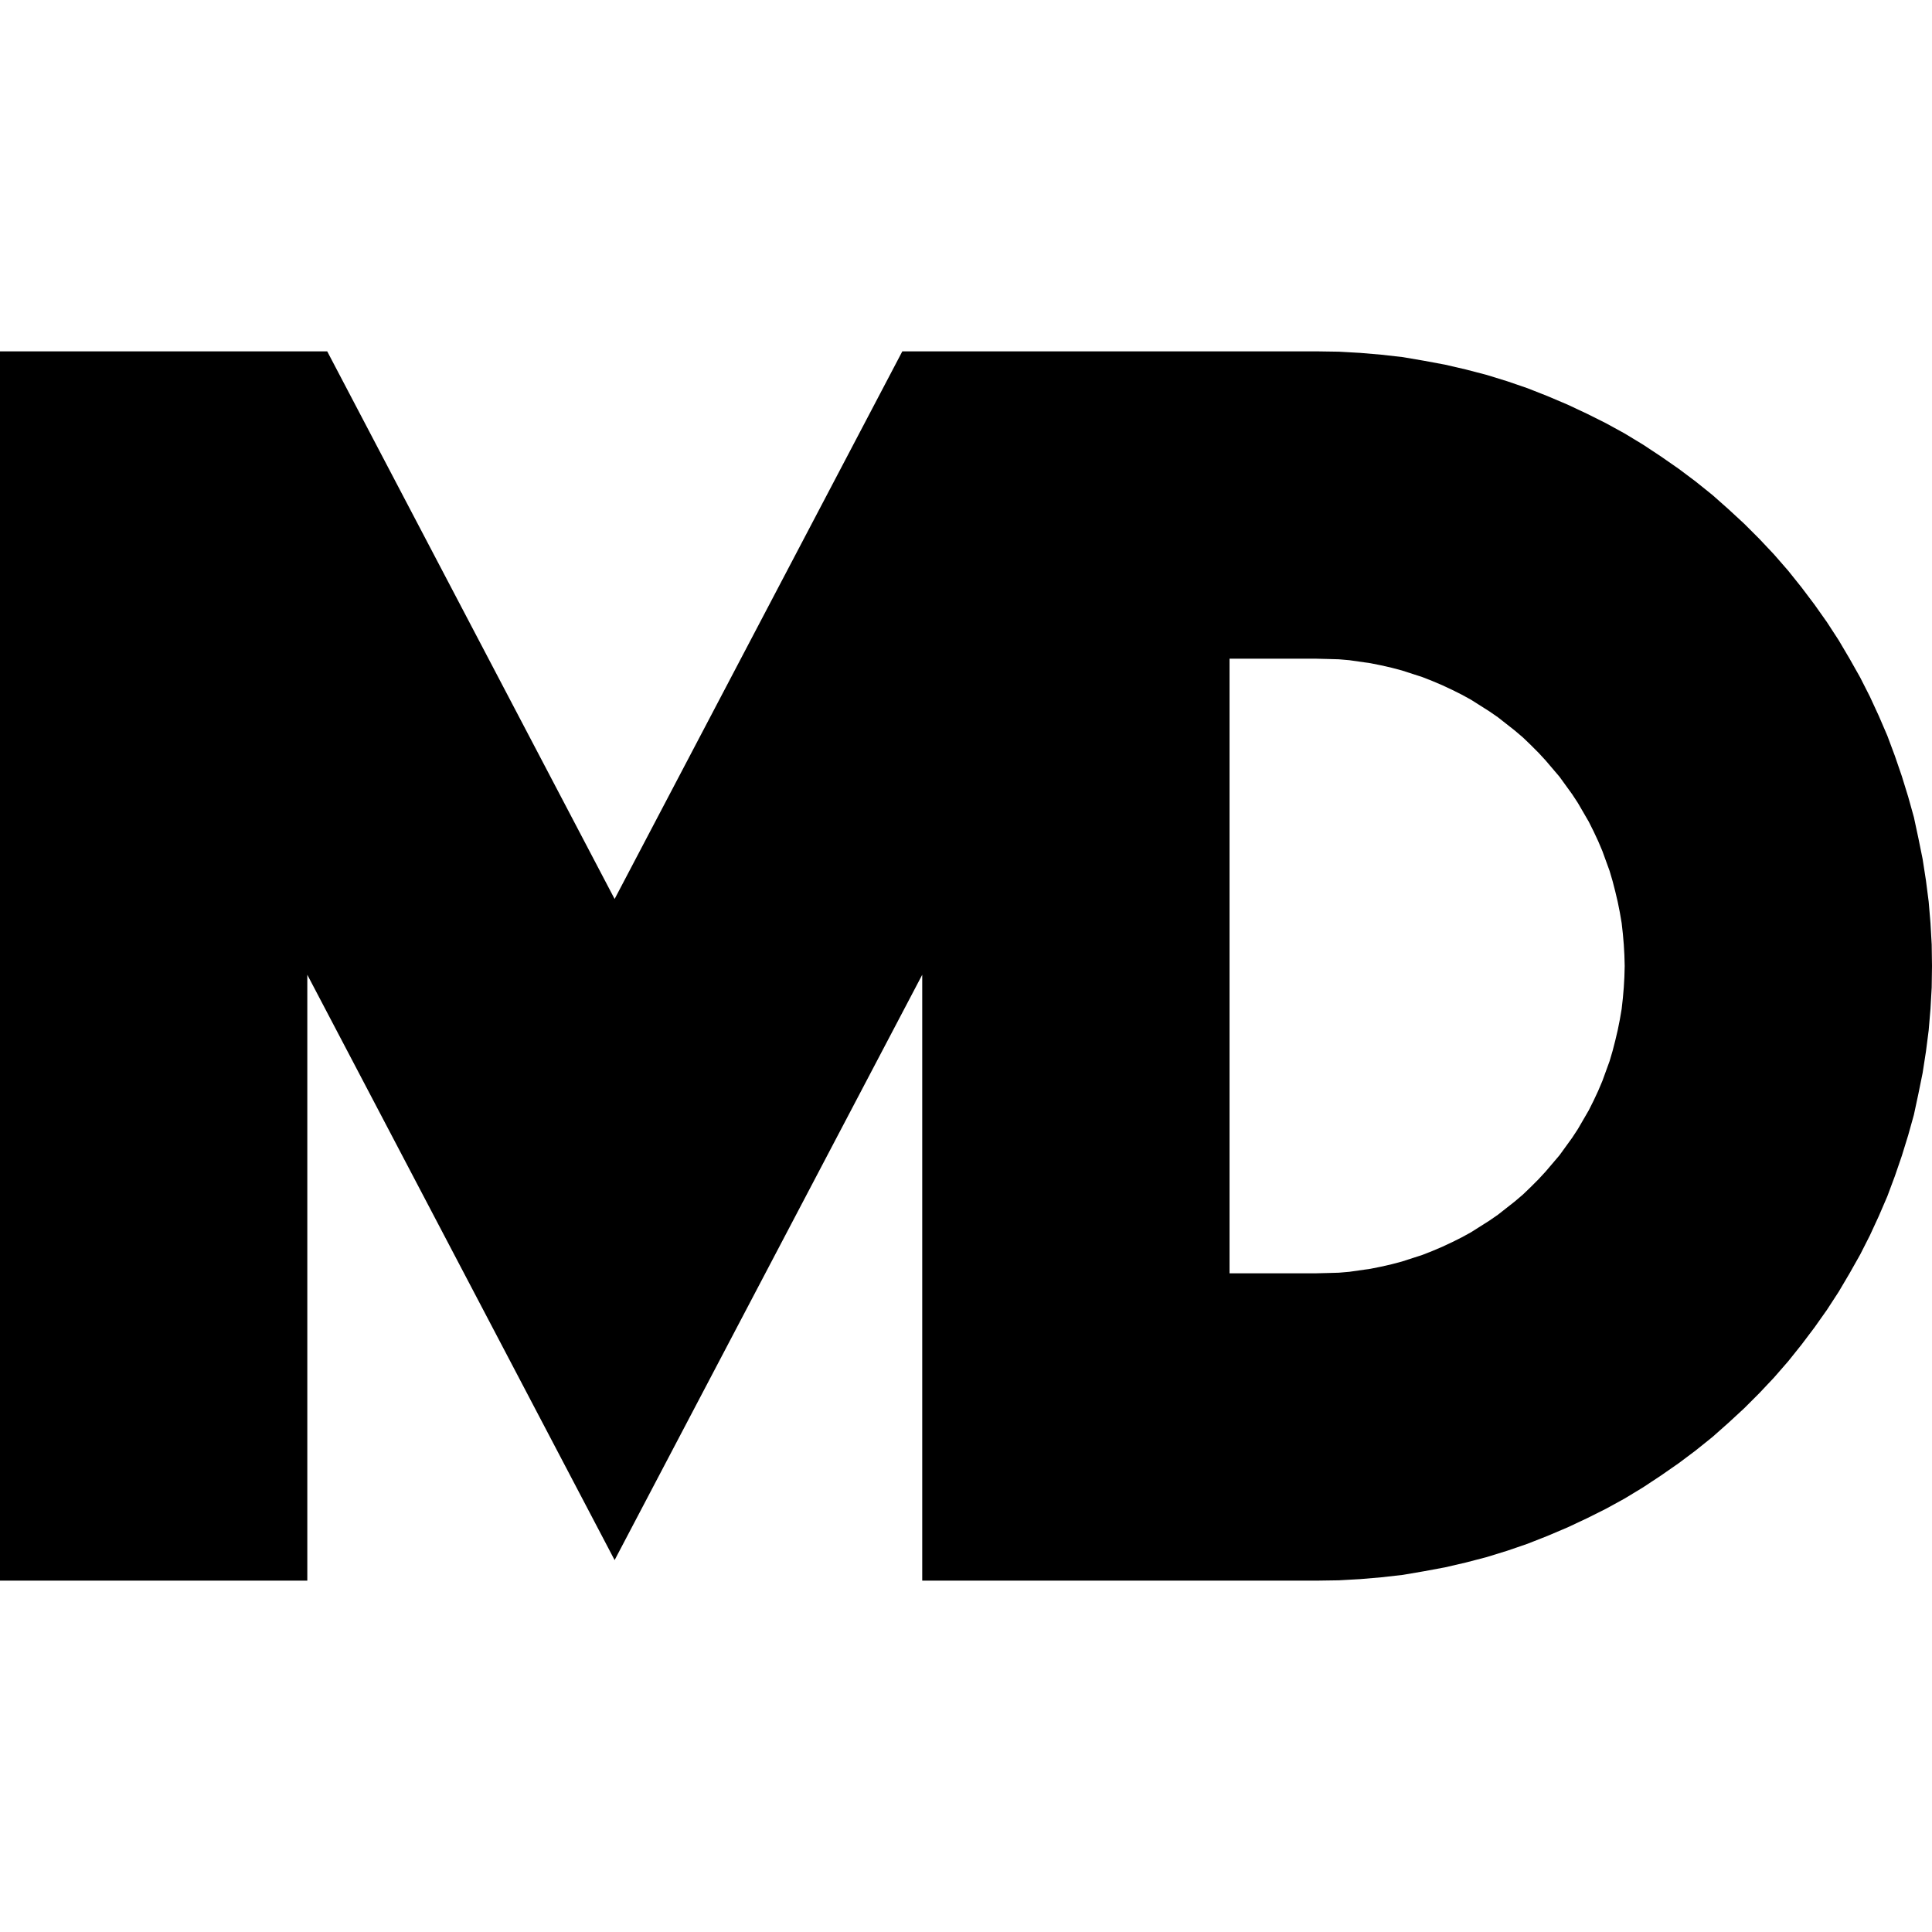
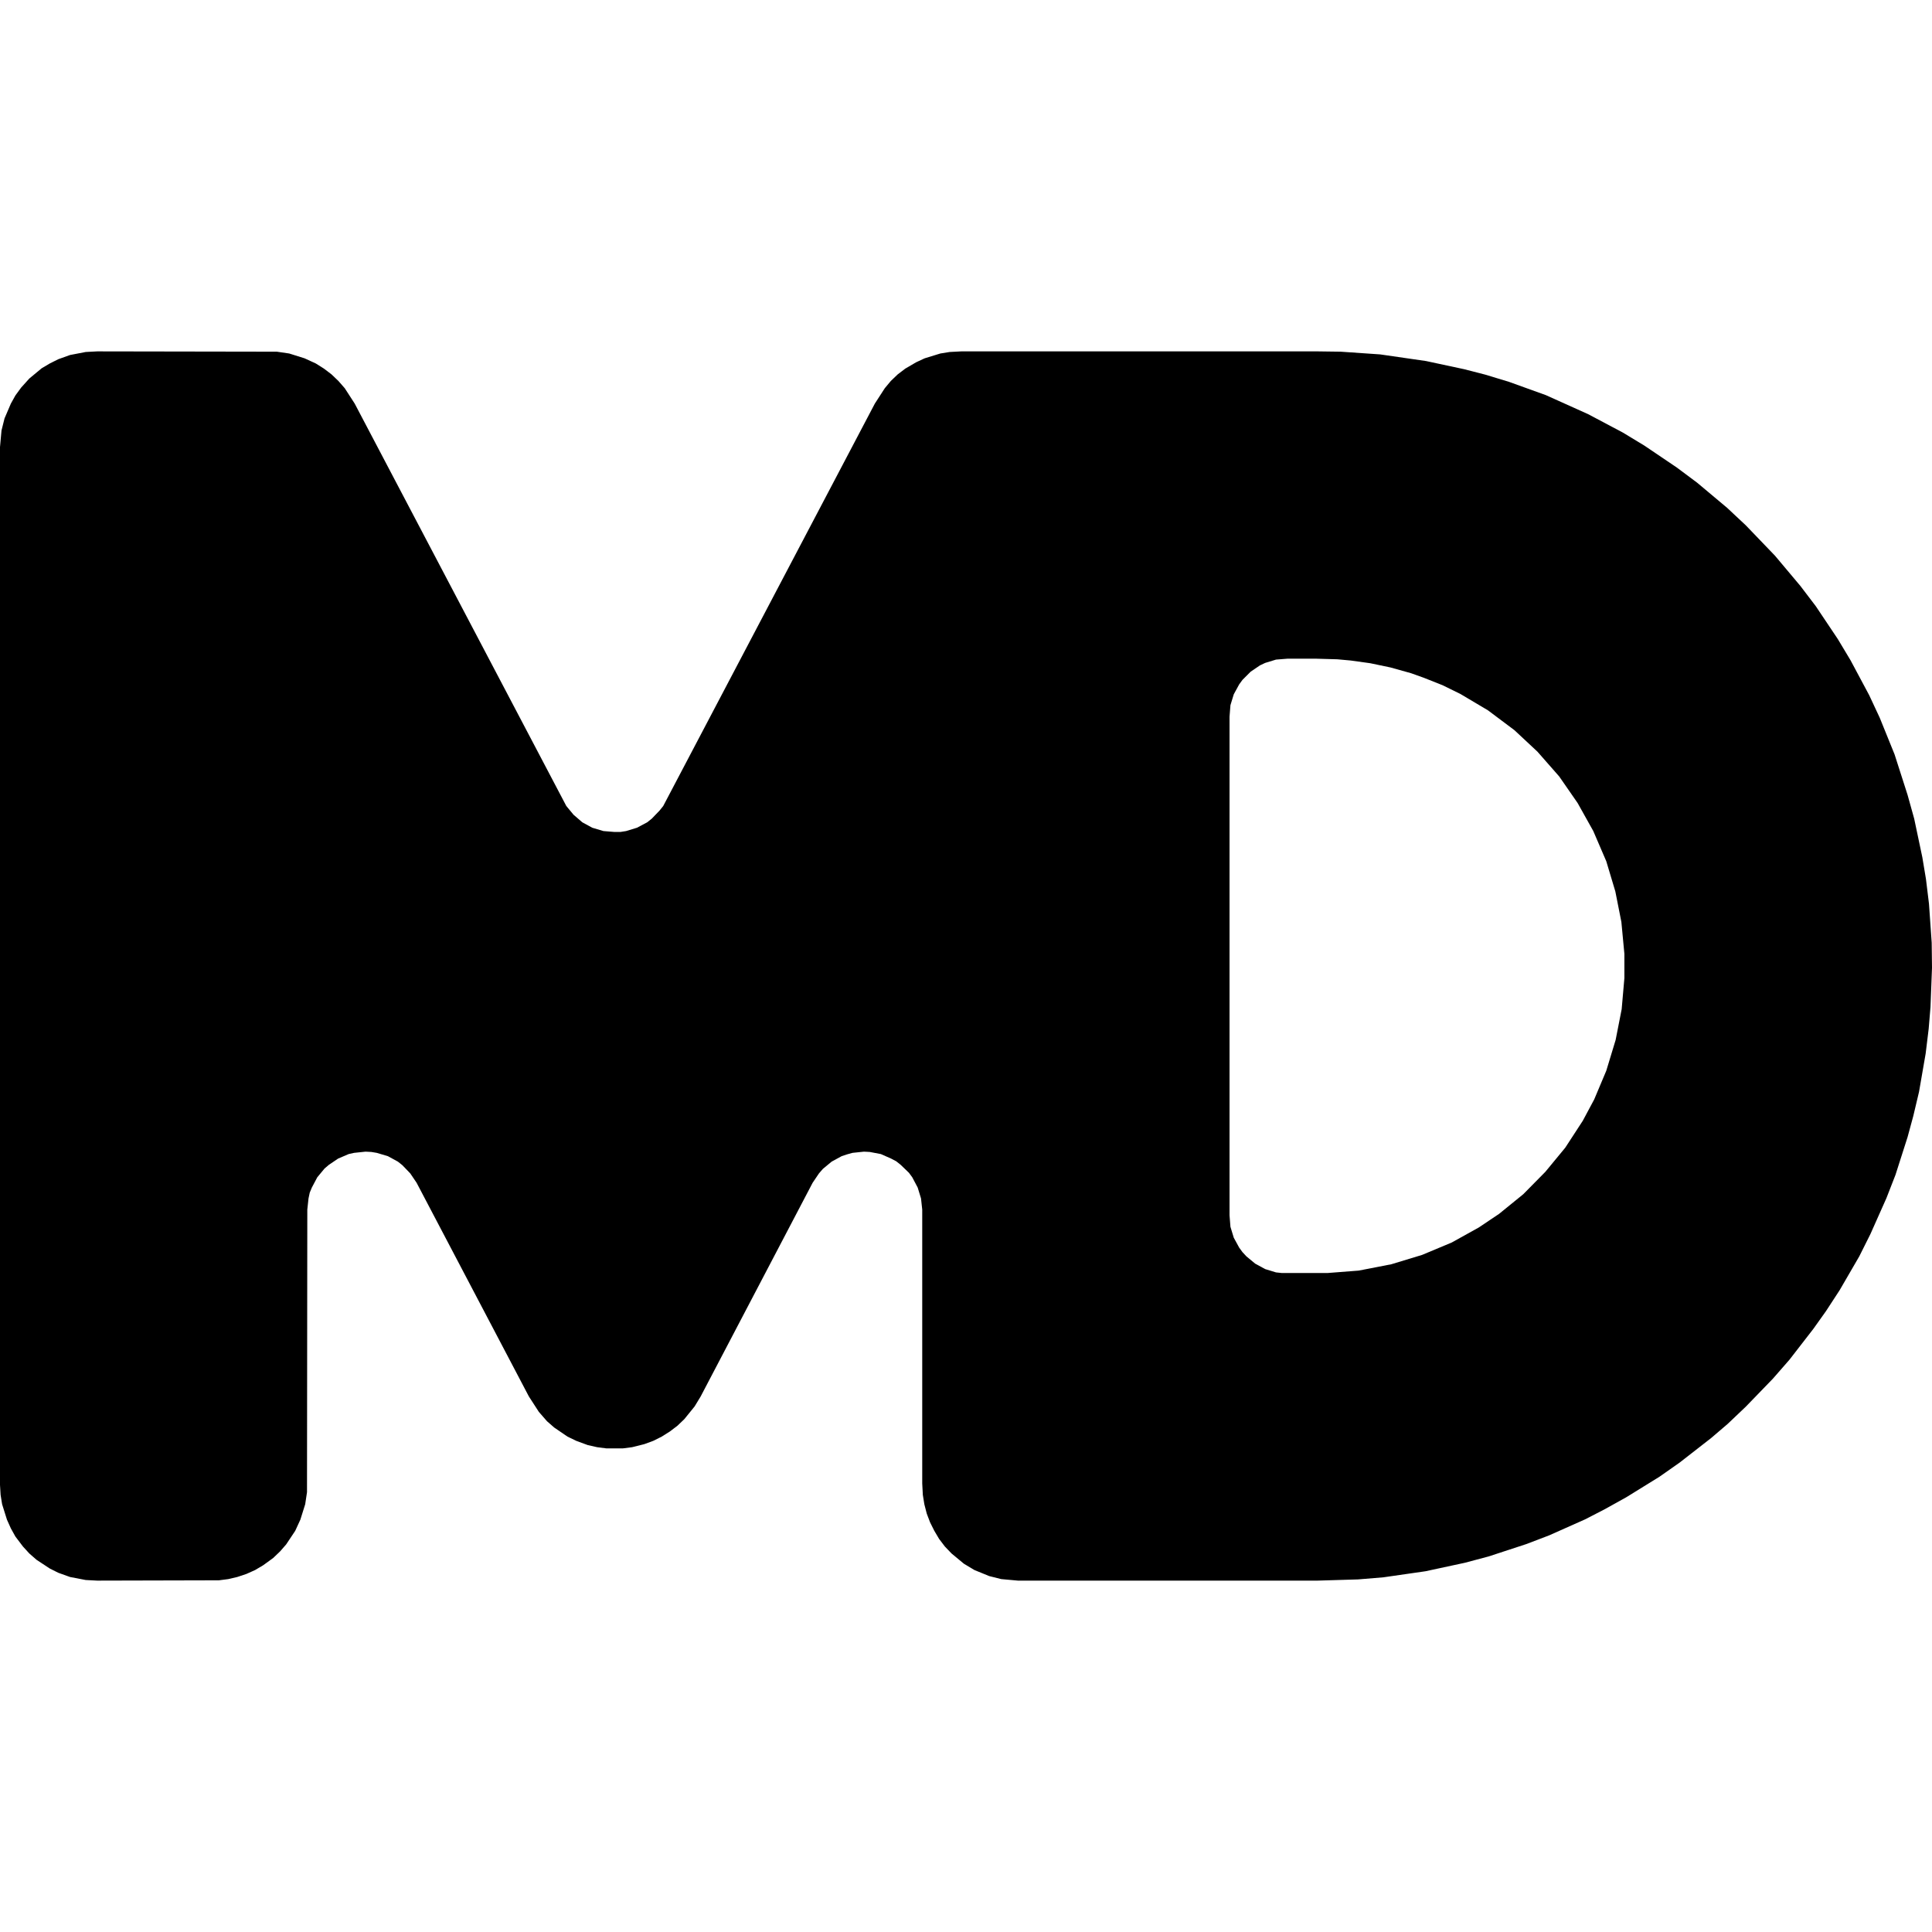
<svg xmlns="http://www.w3.org/2000/svg" viewBox="0 0 64 64" width="64" height="64">
-   <path d="M30.55 32.29L30.55 52.36L40.73 52.36L43.68 52.36L44.35 52.35L45.06 52.31L45.76 52.25L46.47 52.17L47.17 52.05L47.87 51.92L48.56 51.76L49.25 51.58L49.93 51.37L50.60 51.14L51.26 50.88L51.92 50.60L52.56 50.30L53.20 49.98L53.82 49.64L54.43 49.27L55.02 48.88L55.61 48.47L56.17 48.05L56.73 47.60L57.26 47.13L57.78 46.65L58.28 46.15L58.77 45.63L59.24 45.09L59.68 44.54L60.11 43.97L60.52 43.39L60.91 42.79L61.27 42.18L61.62 41.56L61.94 40.93L62.24 40.28L62.52 39.63L62.77 38.96L63.00 38.29L63.21 37.61L63.40 36.93L63.55 36.23L63.69 35.54L63.80 34.83L63.89 34.13L63.95 33.42L63.99 32.71L64.00 32.00L63.99 31.29L63.95 30.58L63.89 29.87L63.80 29.17L63.69 28.46L63.55 27.77L63.40 27.07L63.21 26.39L63.00 25.71L62.77 25.04L62.52 24.37L62.24 23.72L61.94 23.07L61.62 22.44L61.27 21.82L60.91 21.21L60.52 20.61L60.11 20.03L59.68 19.46L59.24 18.91L58.77 18.37L58.28 17.85L57.78 17.35L57.26 16.87L56.73 16.40L56.17 15.95L55.61 15.53L55.02 15.12L54.43 14.73L53.82 14.36L53.20 14.02L52.56 13.70L51.92 13.40L51.26 13.12L50.60 12.86L49.93 12.63L49.25 12.42L48.56 12.24L47.87 12.08L47.17 11.95L46.47 11.83L45.76 11.75L45.06 11.69L44.35 11.65L43.68 11.64L40.73 11.64L29.89 11.64L20.36 29.78L10.84 11.64L0.00 11.64L0.00 52.36L10.18 52.36L10.18 32.29L20.36 51.68ZM43.59 21.82L43.99 21.83L44.35 21.84L44.70 21.87L45.05 21.92L45.40 21.97L45.75 22.04L46.10 22.12L46.44 22.21L46.78 22.32L47.12 22.43L47.45 22.56L47.78 22.70L48.10 22.85L48.42 23.01L48.73 23.18L49.03 23.37L49.33 23.56L49.62 23.76L49.90 23.98L50.18 24.20L50.45 24.43L50.71 24.68L50.96 24.93L51.20 25.19L51.43 25.46L51.66 25.73L51.87 26.02L52.08 26.31L52.27 26.60L52.45 26.91L52.63 27.22L52.79 27.54L52.94 27.86L53.08 28.19L53.20 28.52L53.32 28.85L53.42 29.19L53.51 29.54L53.59 29.88L53.66 30.23L53.72 30.58L53.76 30.94L53.79 31.29L53.81 31.64L53.82 32.00L53.81 32.36L53.79 32.71L53.76 33.06L53.72 33.42L53.66 33.77L53.59 34.12L53.51 34.46L53.42 34.81L53.32 35.15L53.20 35.48L53.08 35.81L52.94 36.14L52.79 36.46L52.63 36.78L52.45 37.09L52.27 37.40L52.08 37.69L51.87 37.98L51.66 38.27L51.43 38.54L51.20 38.81L50.96 39.07L50.71 39.32L50.45 39.57L50.18 39.80L49.90 40.02L49.62 40.24L49.33 40.44L49.03 40.63L48.73 40.82L48.42 40.99L48.10 41.15L47.78 41.30L47.45 41.44L47.12 41.57L46.78 41.68L46.44 41.79L46.10 41.88L45.75 41.96L45.40 42.03L45.05 42.08L44.70 42.13L44.35 42.16L43.99 42.17L43.59 42.18L40.73 42.18L40.73 21.82Z" fill="currentColor" />
+   <path d="M10.18 40.07L10.22 39.70L10.26 39.51L10.33 39.34L10.51 39.00L10.75 38.71L10.89 38.59L11.20 38.38L11.55 38.23L11.73 38.19L12.11 38.15L12.30 38.16L12.48 38.19L12.85 38.30L13.18 38.48L13.33 38.60L13.59 38.87L13.80 39.18L17.52 46.26L17.85 46.77L18.12 47.08L18.36 47.29L18.80 47.59L19.09 47.73L19.47 47.87L19.78 47.94L20.09 47.98L20.63 47.98L20.94 47.94L21.34 47.84L21.64 47.73L21.92 47.59L22.19 47.42L22.44 47.23L22.67 47.01L23.01 46.59L23.21 46.26L26.92 39.18L27.13 38.87L27.26 38.72L27.55 38.48L27.88 38.30L28.06 38.24L28.24 38.19L28.62 38.15L28.81 38.16L29.18 38.23L29.52 38.38L29.69 38.47L29.84 38.59L30.11 38.85L30.22 39.00L30.40 39.34L30.51 39.70L30.55 40.07L30.55 49.14L30.57 49.52L30.62 49.83L30.70 50.14L30.81 50.43L30.95 50.71L31.11 50.98L31.30 51.23L31.52 51.46L31.93 51.80L32.28 52.01L32.77 52.21L33.17 52.31L33.72 52.36L43.65 52.36L44.99 52.32L45.83 52.25L47.22 52.05L48.52 51.77L49.31 51.56L50.56 51.15L51.32 50.86L52.51 50.33L53.15 50.00L53.87 49.60L54.97 48.92L55.64 48.45L56.68 47.64L57.23 47.17L57.83 46.60L58.73 45.67L59.28 45.04L60.07 44.02L60.49 43.43L60.94 42.74L61.59 41.62L61.96 40.88L62.49 39.69L62.79 38.92L63.19 37.67L63.38 36.97L63.57 36.17L63.79 34.90L63.89 34.08L63.95 33.36L64.00 32.06L63.99 31.23L63.90 29.94L63.80 29.12L63.68 28.40L63.41 27.12L63.19 26.33L62.76 24.99L62.27 23.78L61.92 23.03L61.30 21.87L60.88 21.17L60.15 20.08L59.64 19.41L58.80 18.41L57.83 17.40L57.21 16.82L56.22 15.99L55.55 15.49L54.47 14.76L53.76 14.33L52.61 13.72L51.21 13.09L49.99 12.65L49.20 12.41L48.50 12.23L47.24 11.96L45.72 11.74L44.41 11.65L43.66 11.64L31.84 11.64L31.46 11.66L31.15 11.71L30.63 11.87L30.35 12.00L29.99 12.21L29.74 12.40L29.51 12.62L29.31 12.86L28.98 13.37L21.97 26.70L21.85 26.85L21.59 27.12L21.44 27.24L21.10 27.42L20.74 27.53L20.55 27.56L20.36 27.56L19.99 27.53L19.62 27.42L19.29 27.24L19.00 26.99L18.76 26.70L11.75 13.37L11.42 12.86L11.21 12.62L10.98 12.40L10.73 12.21L10.46 12.04L10.09 11.87L9.58 11.71L9.17 11.65L3.22 11.64L2.84 11.66L2.32 11.76L1.93 11.90L1.65 12.04L1.38 12.20L0.97 12.54L0.70 12.84L0.51 13.10L0.36 13.37L0.15 13.86L0.05 14.26L0.00 14.81L0.00 49.19L0.02 49.52L0.07 49.83L0.23 50.34L0.36 50.63L0.51 50.90L0.76 51.23L0.97 51.46L1.21 51.67L1.65 51.96L1.93 52.10L2.32 52.24L2.84 52.34L3.22 52.36L7.25 52.35L7.56 52.31L7.86 52.24L8.16 52.14L8.45 52.01L8.72 51.85L9.05 51.61L9.28 51.39L9.48 51.16L9.78 50.71L9.95 50.34L10.11 49.83L10.17 49.43ZM40.73 23.74L40.76 23.36L40.87 23.00L41.05 22.67L41.16 22.52L41.43 22.25L41.74 22.04L41.91 21.96L42.27 21.85L42.65 21.82L43.60 21.82L44.30 21.84L44.74 21.88L45.39 21.97L46.06 22.11L46.74 22.30L47.16 22.45L47.79 22.70L48.38 22.99L49.29 23.53L50.17 24.19L50.93 24.90L51.65 25.72L52.26 26.60L52.78 27.53L53.21 28.53L53.51 29.53L53.71 30.54L53.81 31.60L53.81 32.40L53.72 33.43L53.52 34.45L53.21 35.47L52.81 36.42L52.43 37.13L51.85 38.02L51.19 38.82L50.46 39.56L49.66 40.21L48.99 40.66L48.09 41.16L47.11 41.57L46.09 41.88L45.01 42.09L43.98 42.17L42.46 42.17L42.27 42.15L41.91 42.04L41.58 41.86L41.29 41.62L41.16 41.48L41.05 41.33L40.87 41.00L40.76 40.64L40.73 40.26Z" fill="currentColor" />
</svg>
